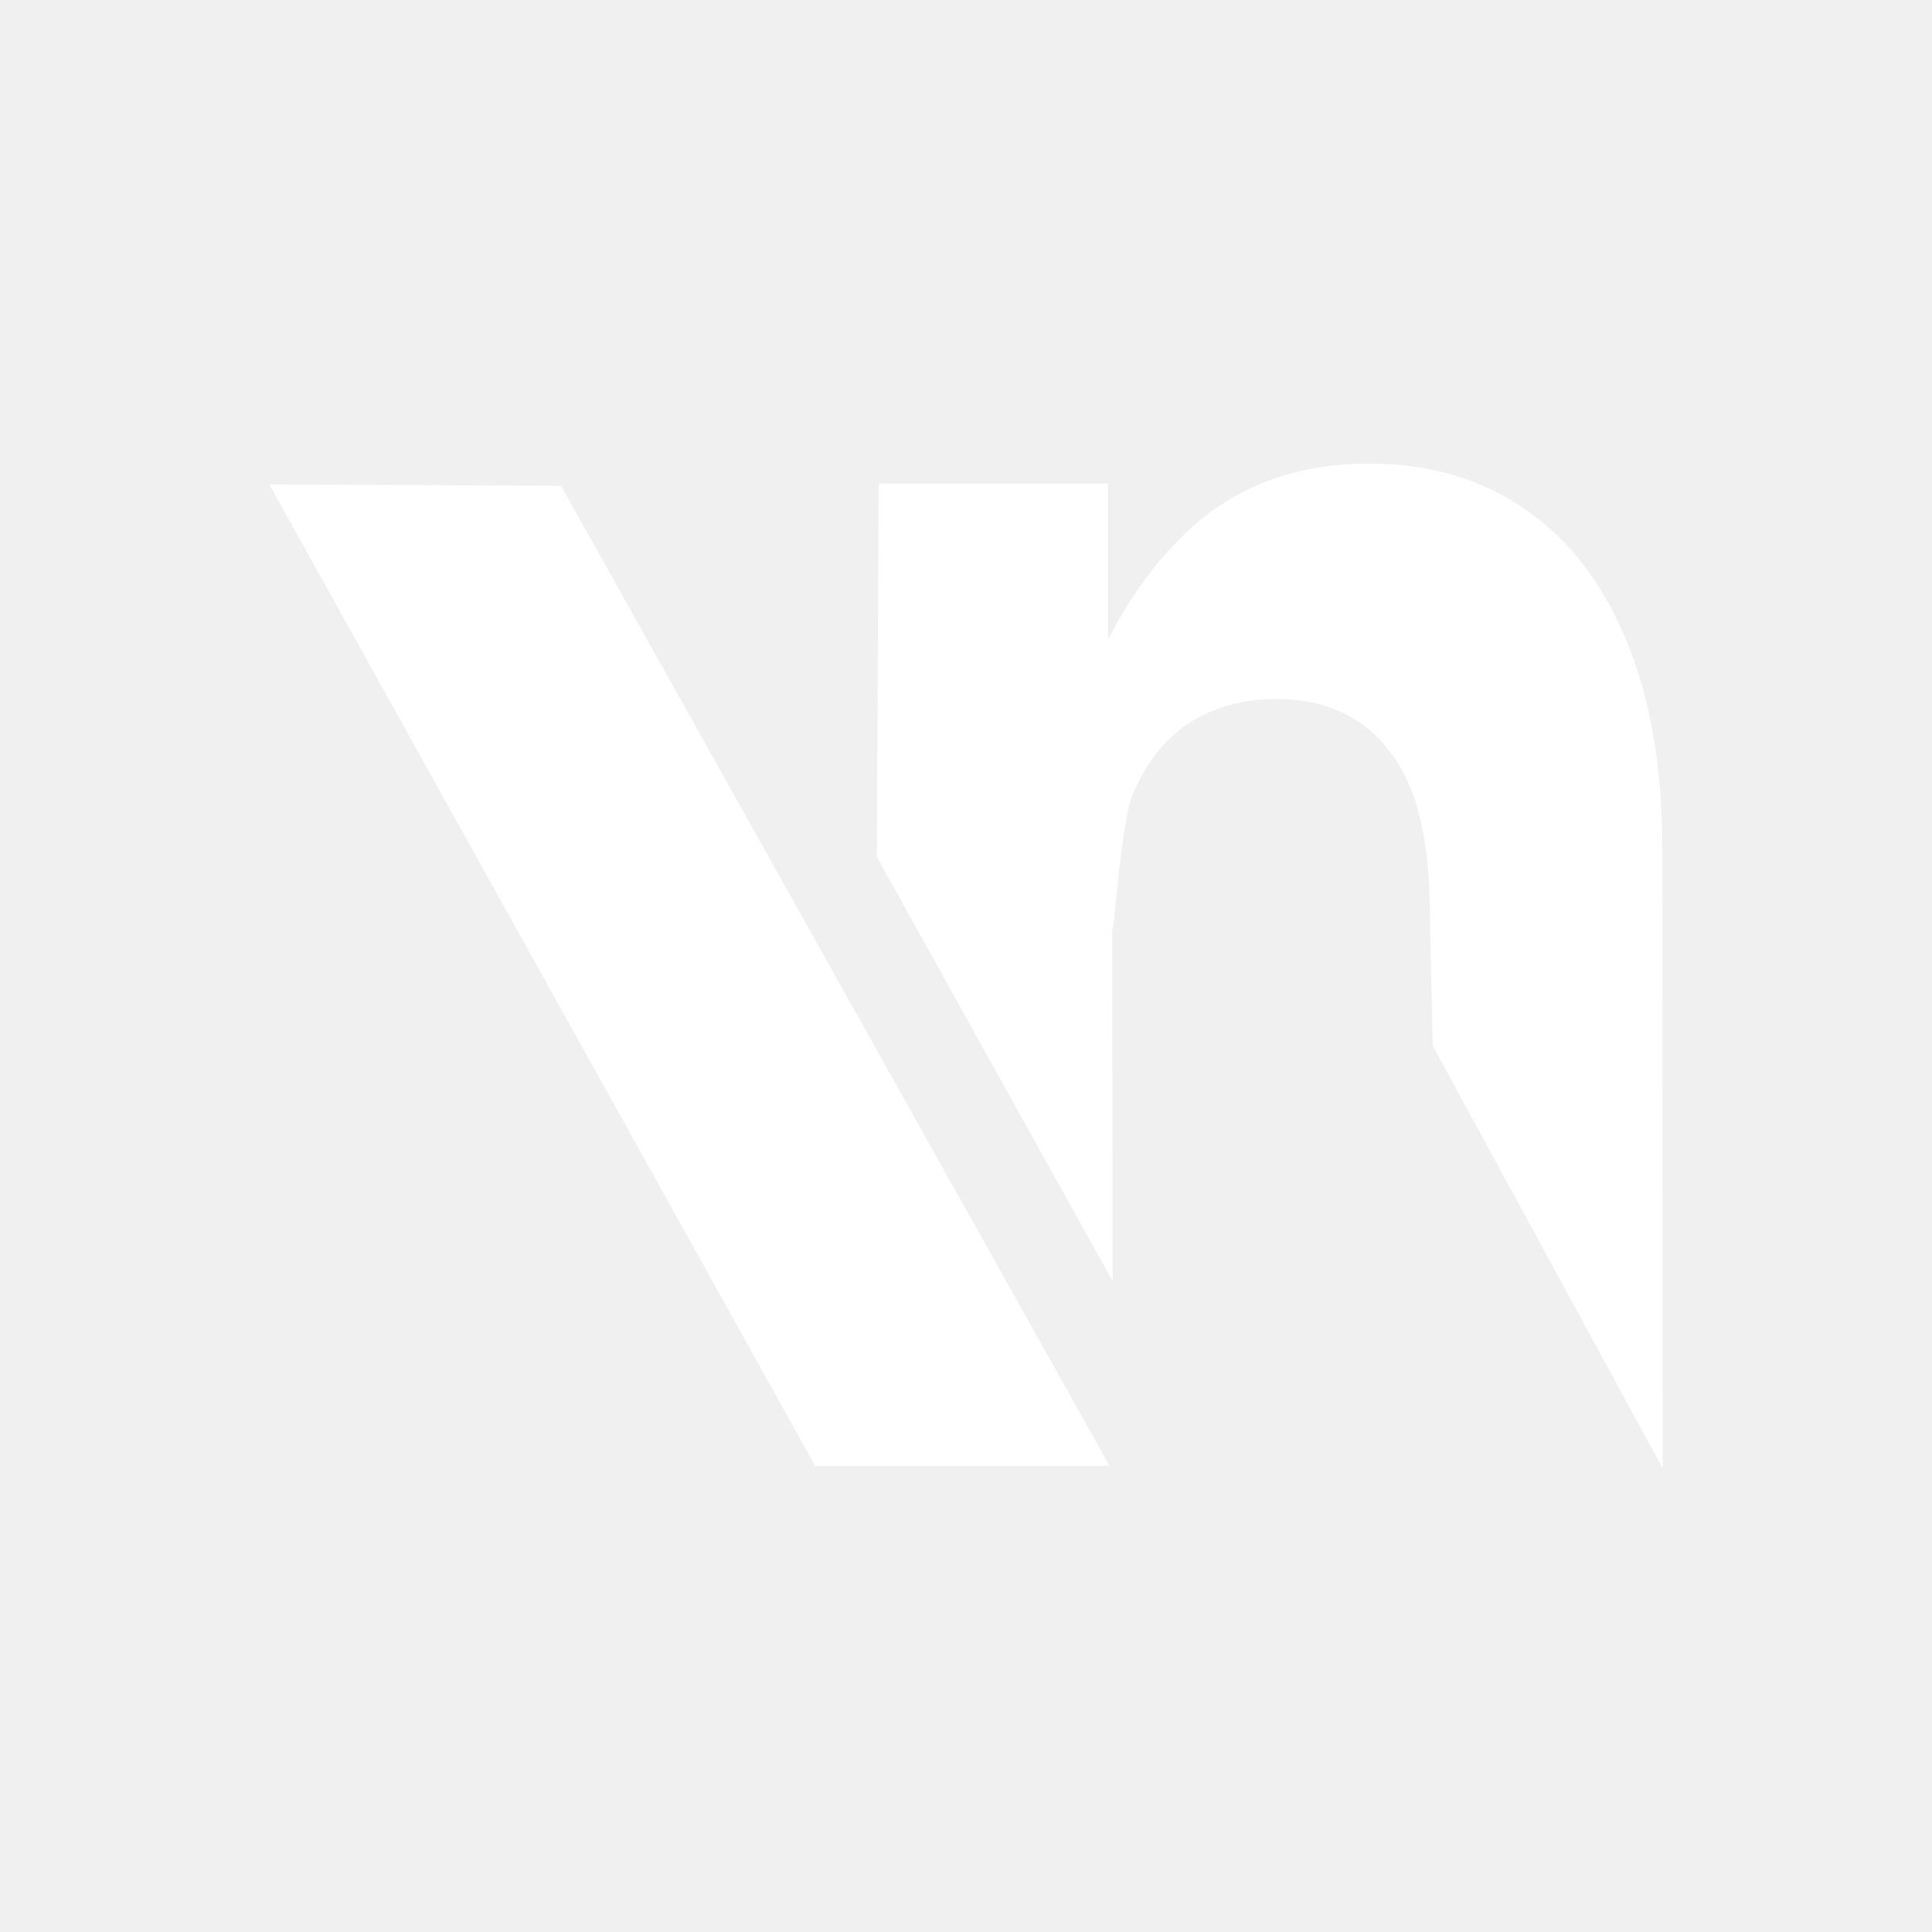
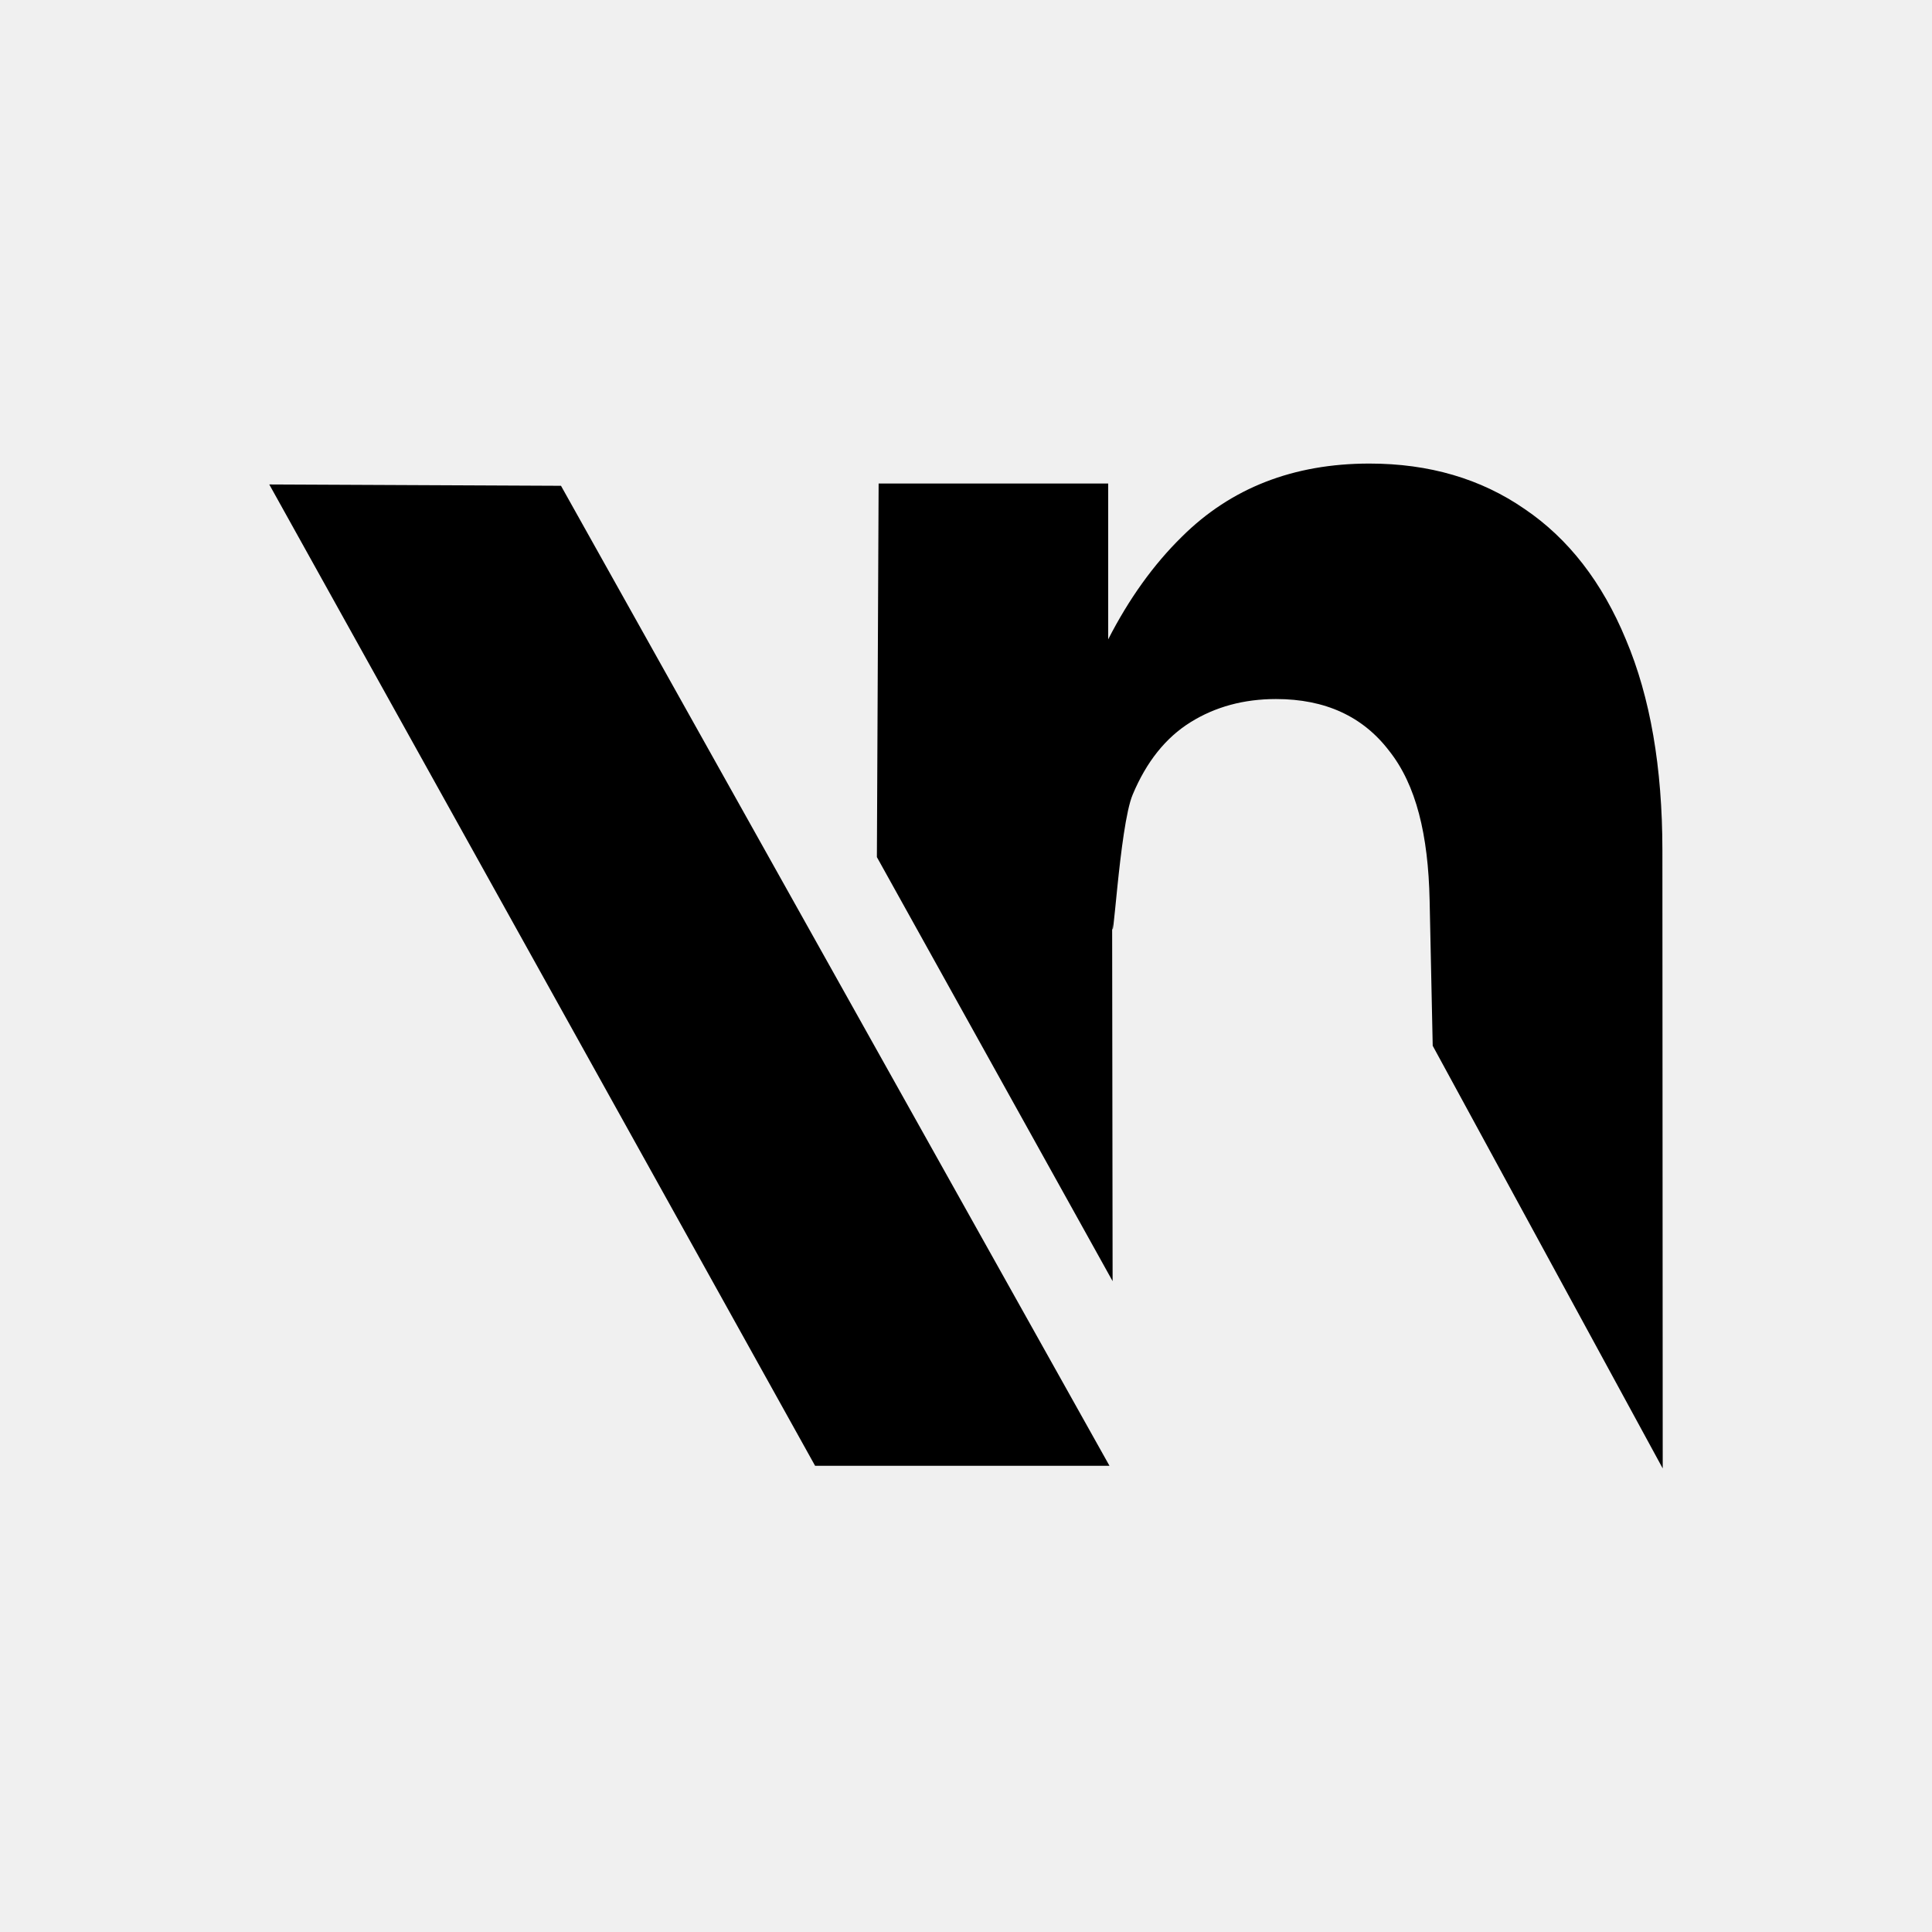
<svg xmlns="http://www.w3.org/2000/svg" width="512" height="512" viewBox="0 0 512 512">
-   <path d="M362.919 122.85q-30.215 0-49.729 19.409-11.257 11.056-19.511 27.183v-41.31h-60.834l-.46 99.012 62.468 112.378-.125-95.664c.04 12.275 1.855-24.87 5.455-33.3q5.455-13.021 15.316-19.162 9.86-6.143 22.66-6.143 19.513 0 30.004 13.758c7.134 9.008 10.332 22.197 10.701 39.554l.82 38.575 60.954 112.01-.086-163.85c-.012-21.947-3.218-40.538-9.653-55.77q-9.44-22.848-26.855-34.64-17.416-12.04-41.125-12.04m-291.557 5.536L216.01 388.45h78.013L148.67 128.74Z" style="font-weight:700;font-size:370.197px;font-family:&quot;Adwaita Sans&quot;;-inkscape-font-specification:&quot;Adwaita Sans&quot;;display:inline;fill:#fff;stroke-width:3.918" />
+   <path d="M362.919 122.85q-30.215 0-49.729 19.409-11.257 11.056-19.511 27.183v-41.31h-60.834l-.46 99.012 62.468 112.378-.125-95.664c.04 12.275 1.855-24.87 5.455-33.3q5.455-13.021 15.316-19.162 9.86-6.143 22.66-6.143 19.513 0 30.004 13.758c7.134 9.008 10.332 22.197 10.701 39.554l.82 38.575 60.954 112.01-.086-163.85c-.012-21.947-3.218-40.538-9.653-55.77q-9.44-22.848-26.855-34.64-17.416-12.04-41.125-12.04m-291.557 5.536L216.01 388.45h78.013L148.67 128.74Z" />
</svg>
